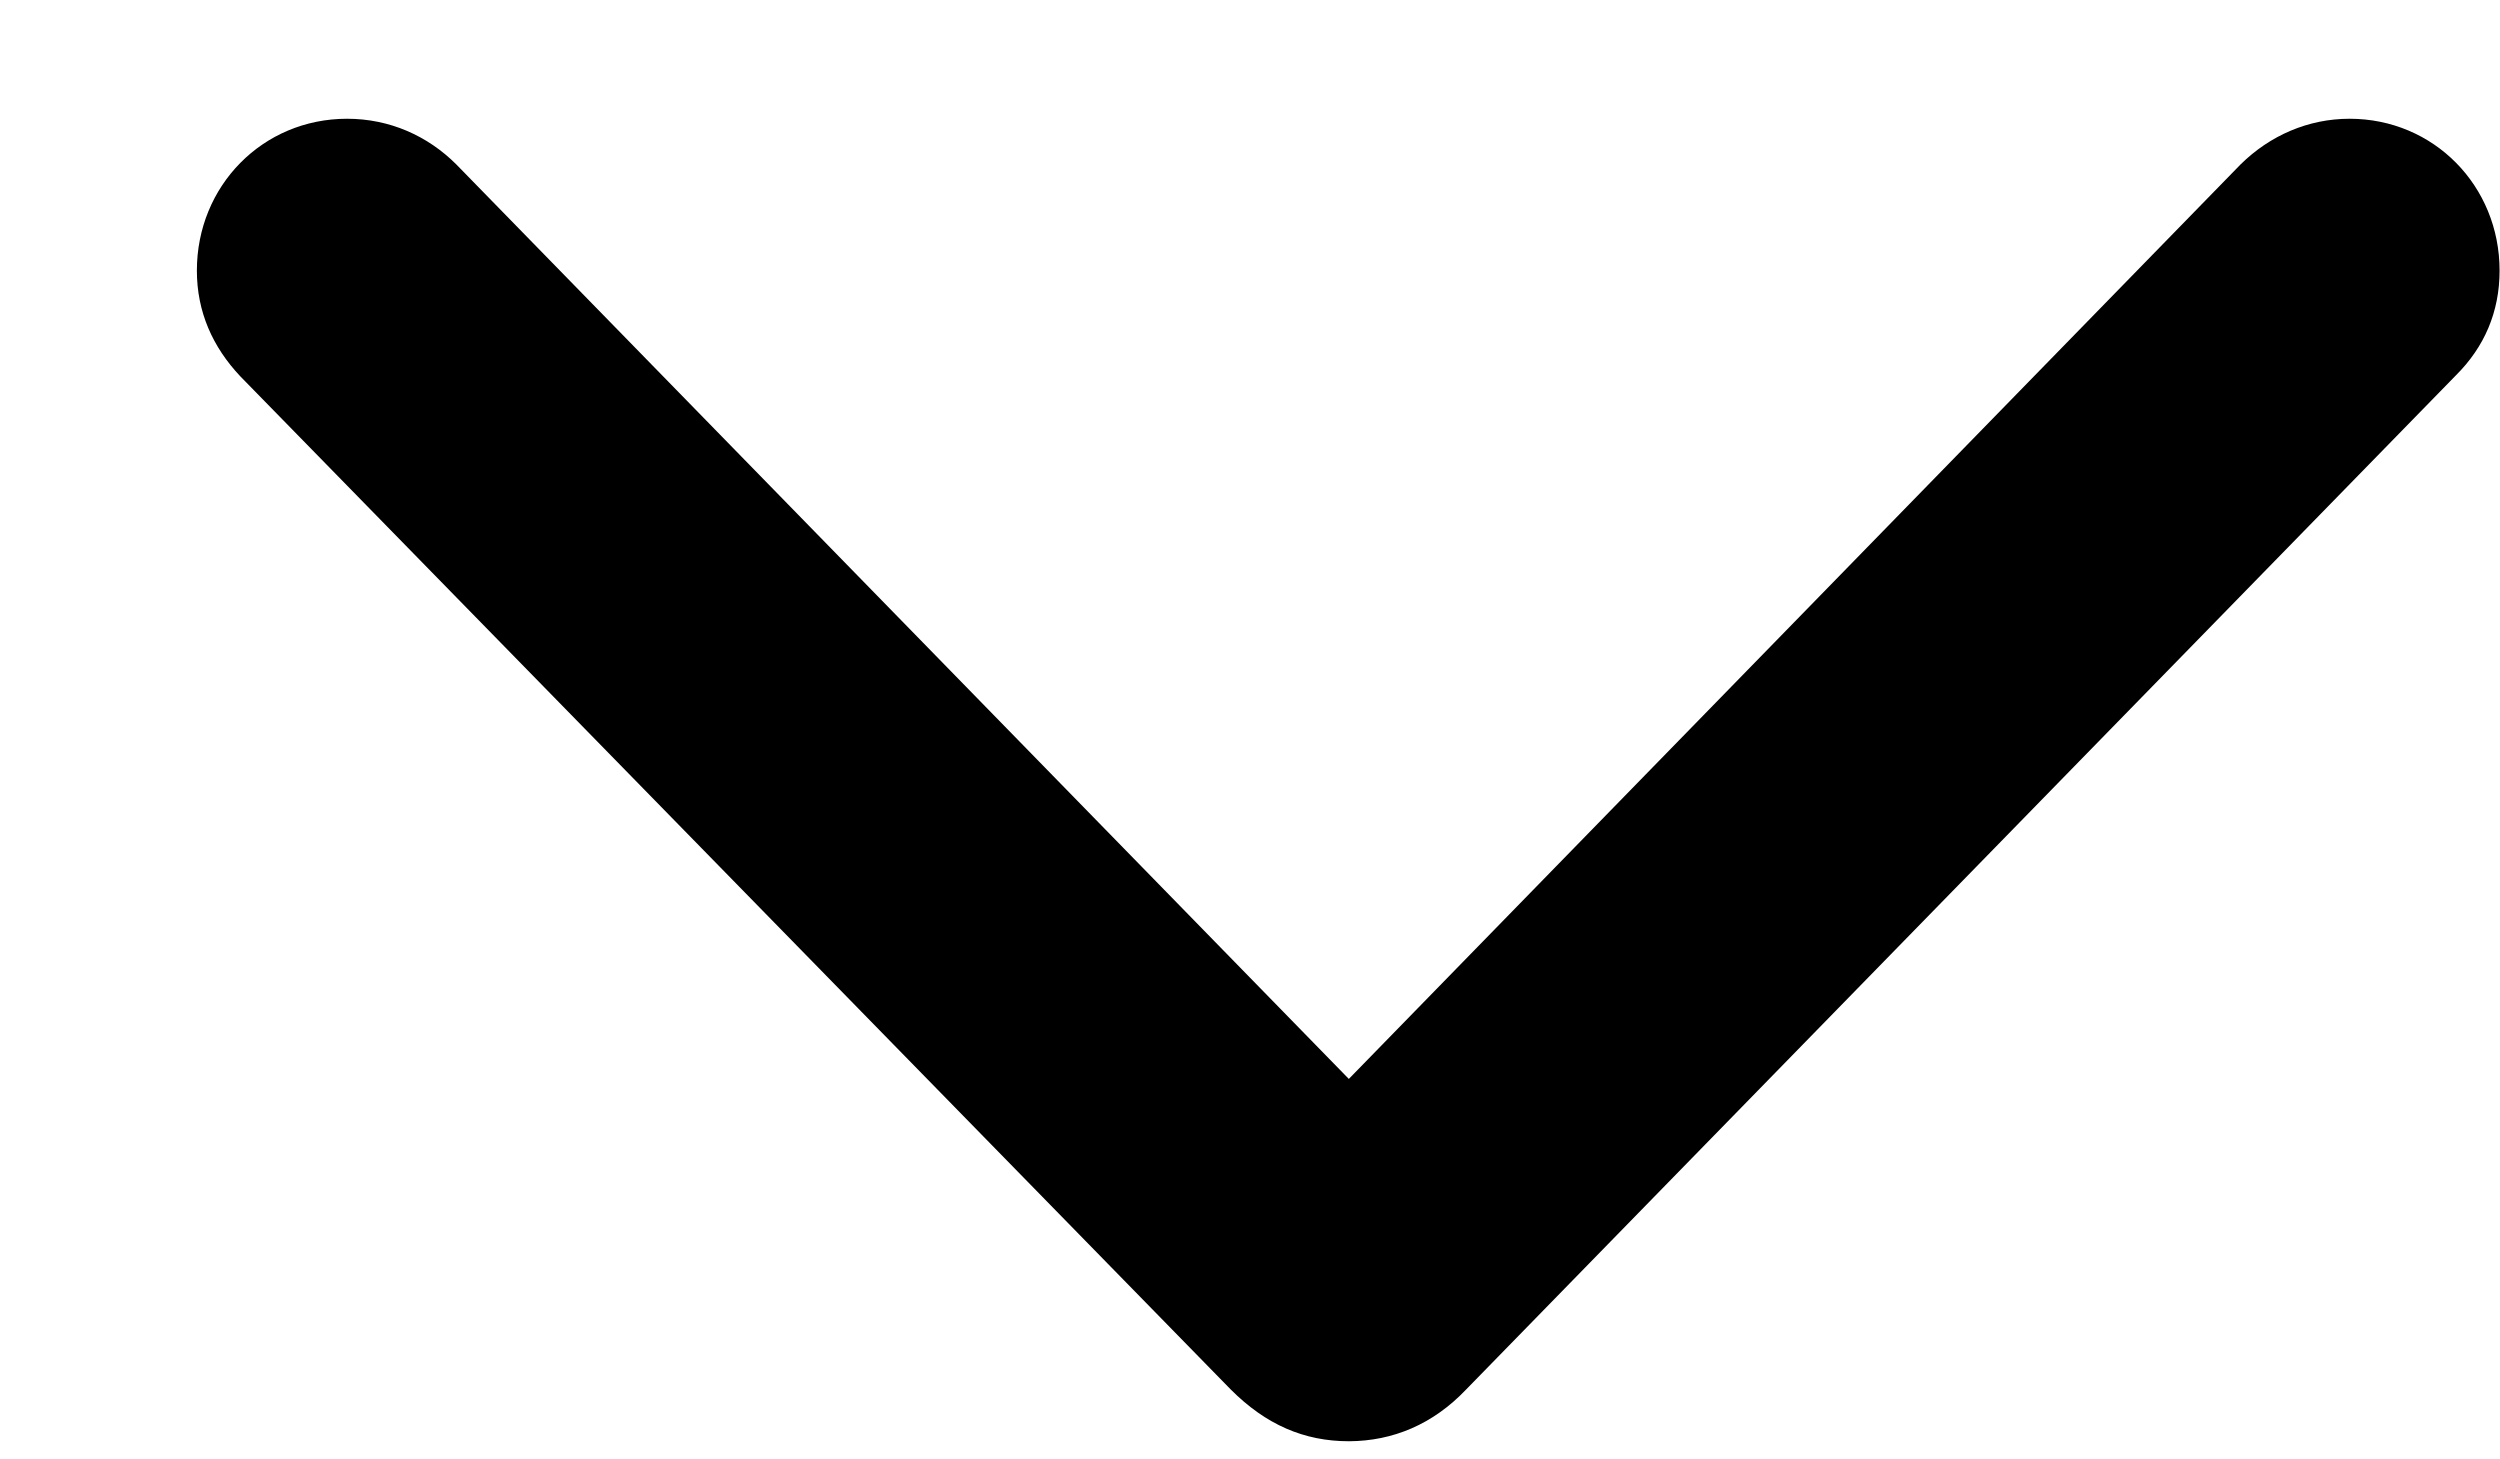
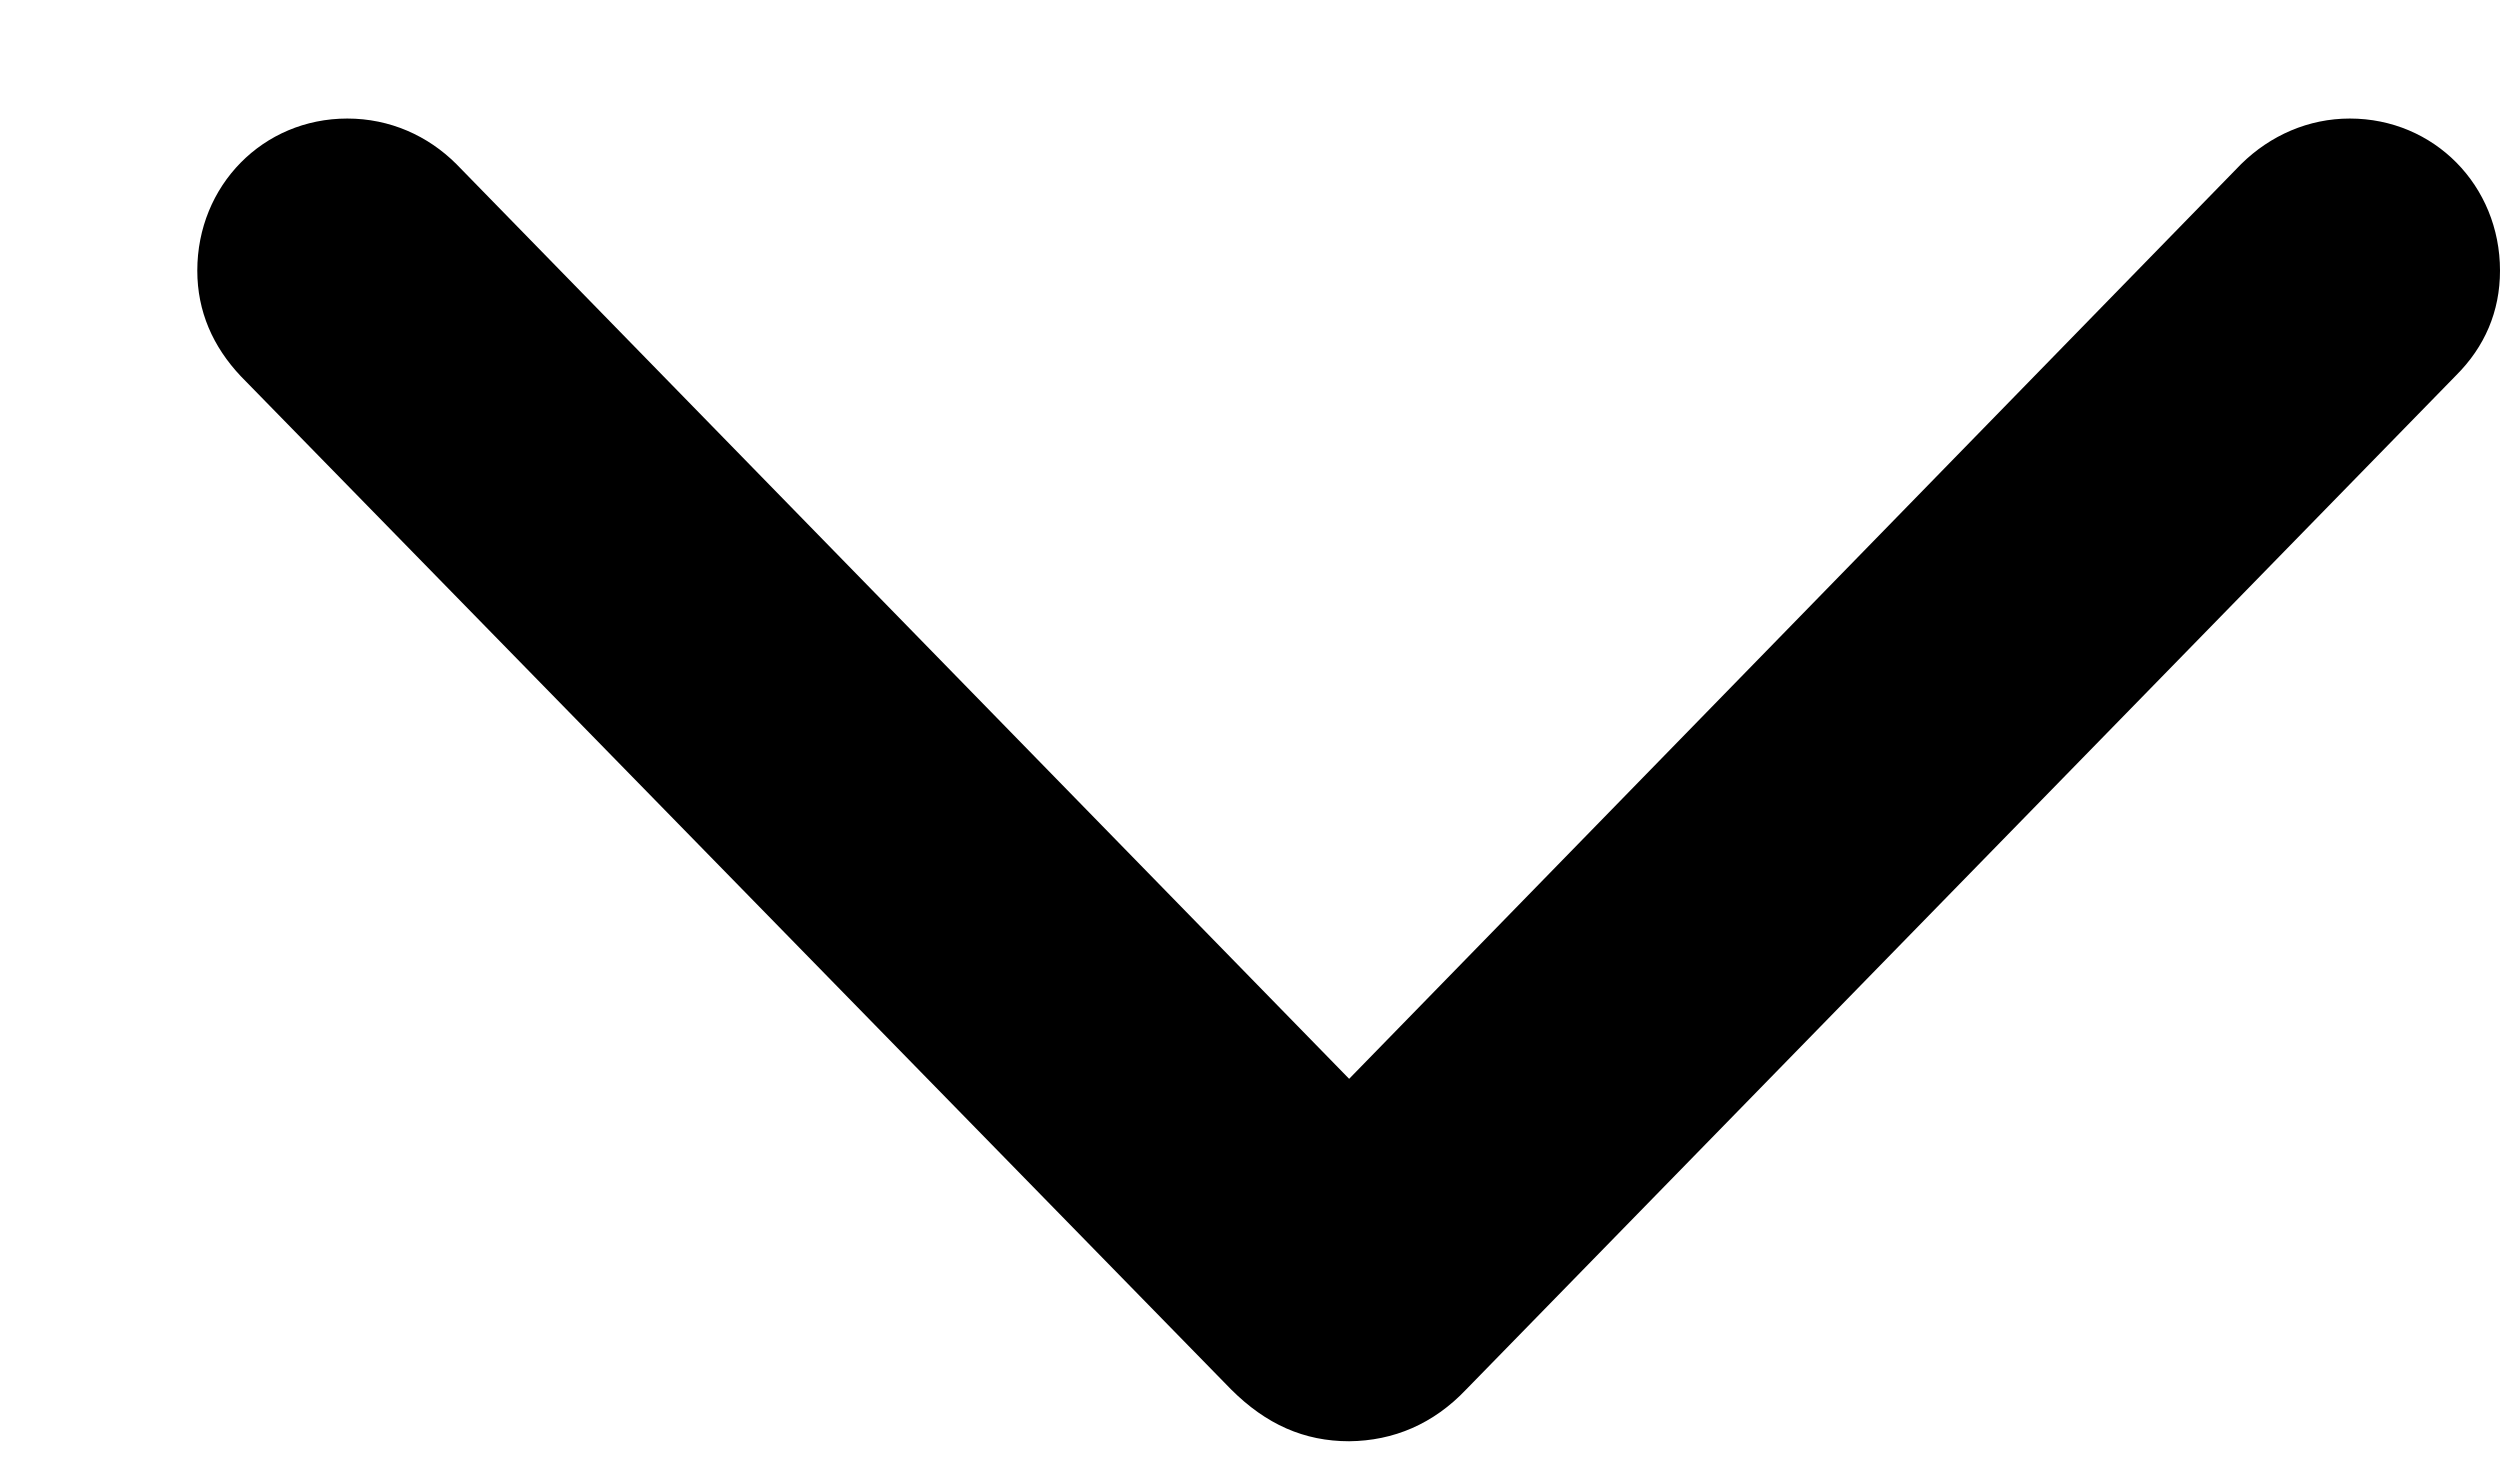
<svg xmlns="http://www.w3.org/2000/svg" width="12" height="7" viewBox="0 0 12 7" fill="none">
-   <path d="M6.475 6.918C6.687 6.917 6.879 6.836 7.037 6.67L11.788 1.802C11.925 1.666 11.998 1.497 11.998 1.299C11.998 0.892 11.682 0.57 11.278 0.57C11.08 0.57 10.896 0.65 10.755 0.789L6.169 5.492H6.78L2.19 0.789C2.053 0.652 1.87 0.57 1.666 0.57C1.261 0.57 0.945 0.892 0.945 1.299C0.945 1.496 1.02 1.665 1.154 1.807L5.908 6.67C6.076 6.838 6.259 6.918 6.475 6.918Z" fill="black" />
+   <path d="M6.476 6.918C6.689 6.916 6.881 6.835 7.038 6.669L11.79 1.801C11.926 1.665 12 1.496 12 1.299C12 0.891 11.684 0.569 11.279 0.569C11.082 0.569 10.898 0.649 10.757 0.788L6.171 5.491H6.781L2.191 0.788C2.054 0.651 1.871 0.569 1.667 0.569C1.262 0.569 0.947 0.891 0.947 1.299C0.947 1.495 1.022 1.664 1.156 1.806L5.909 6.669C6.077 6.837 6.26 6.918 6.476 6.918Z" fill="black" />
</svg>
